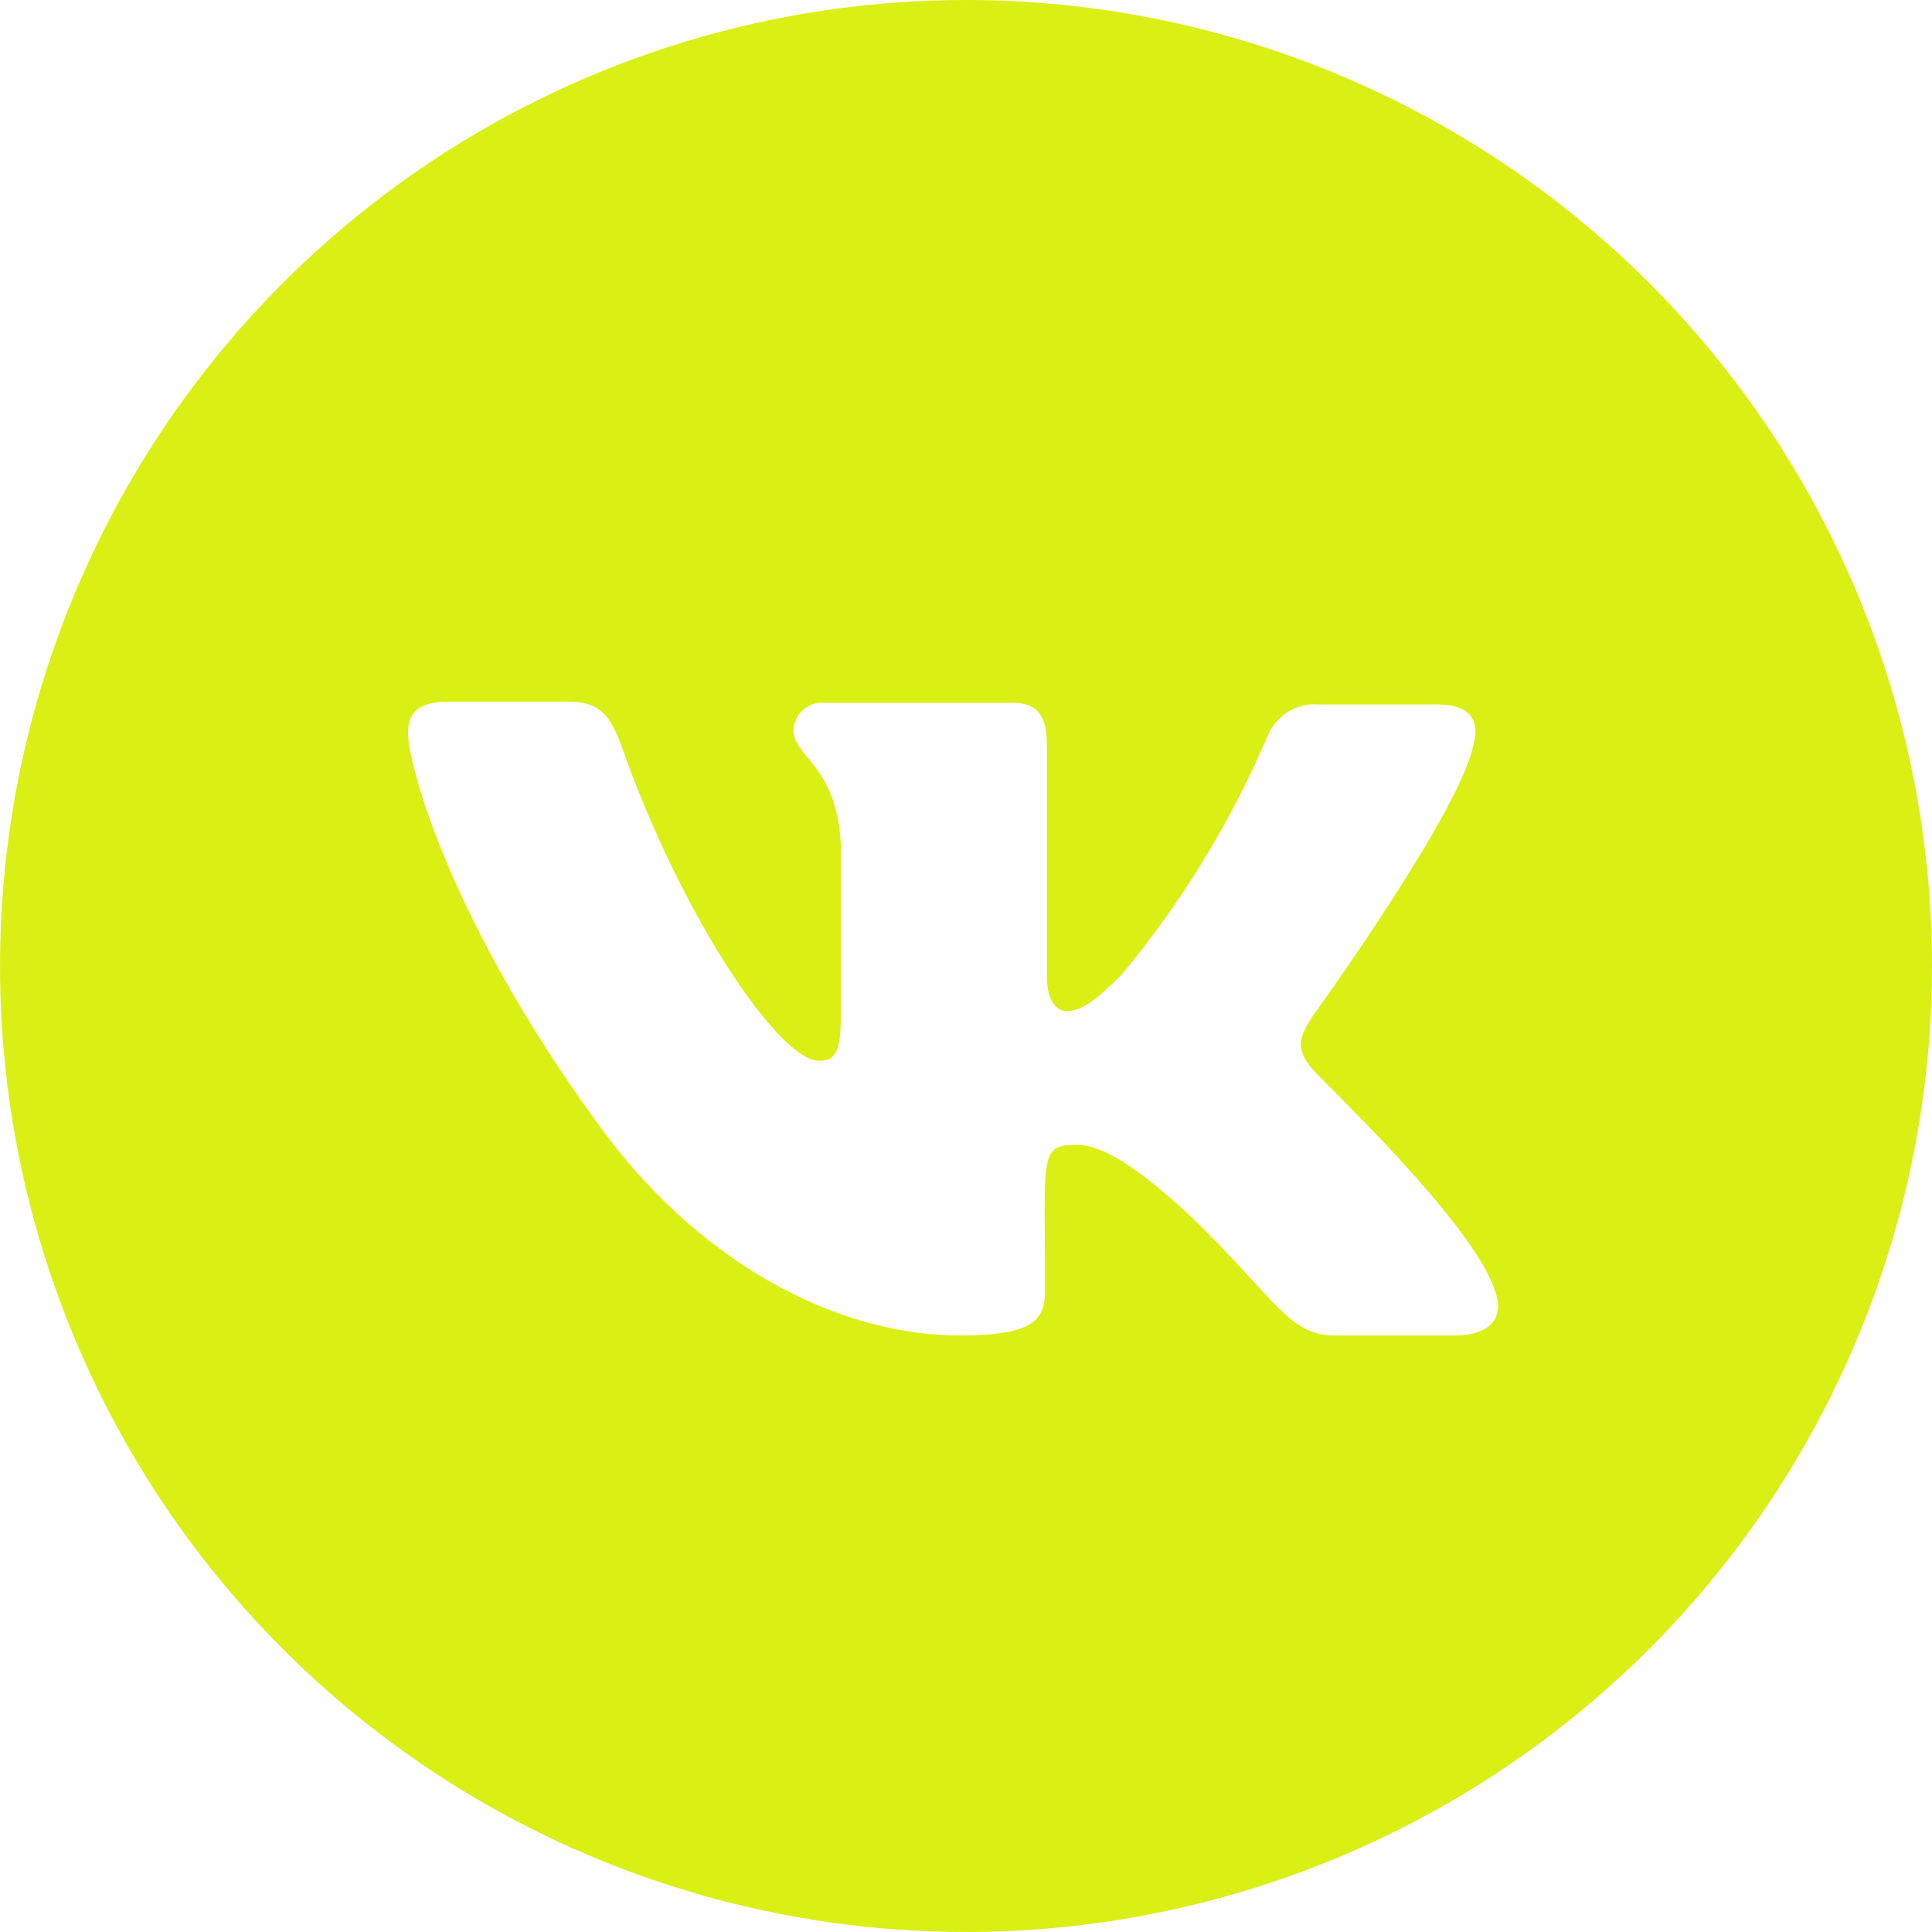
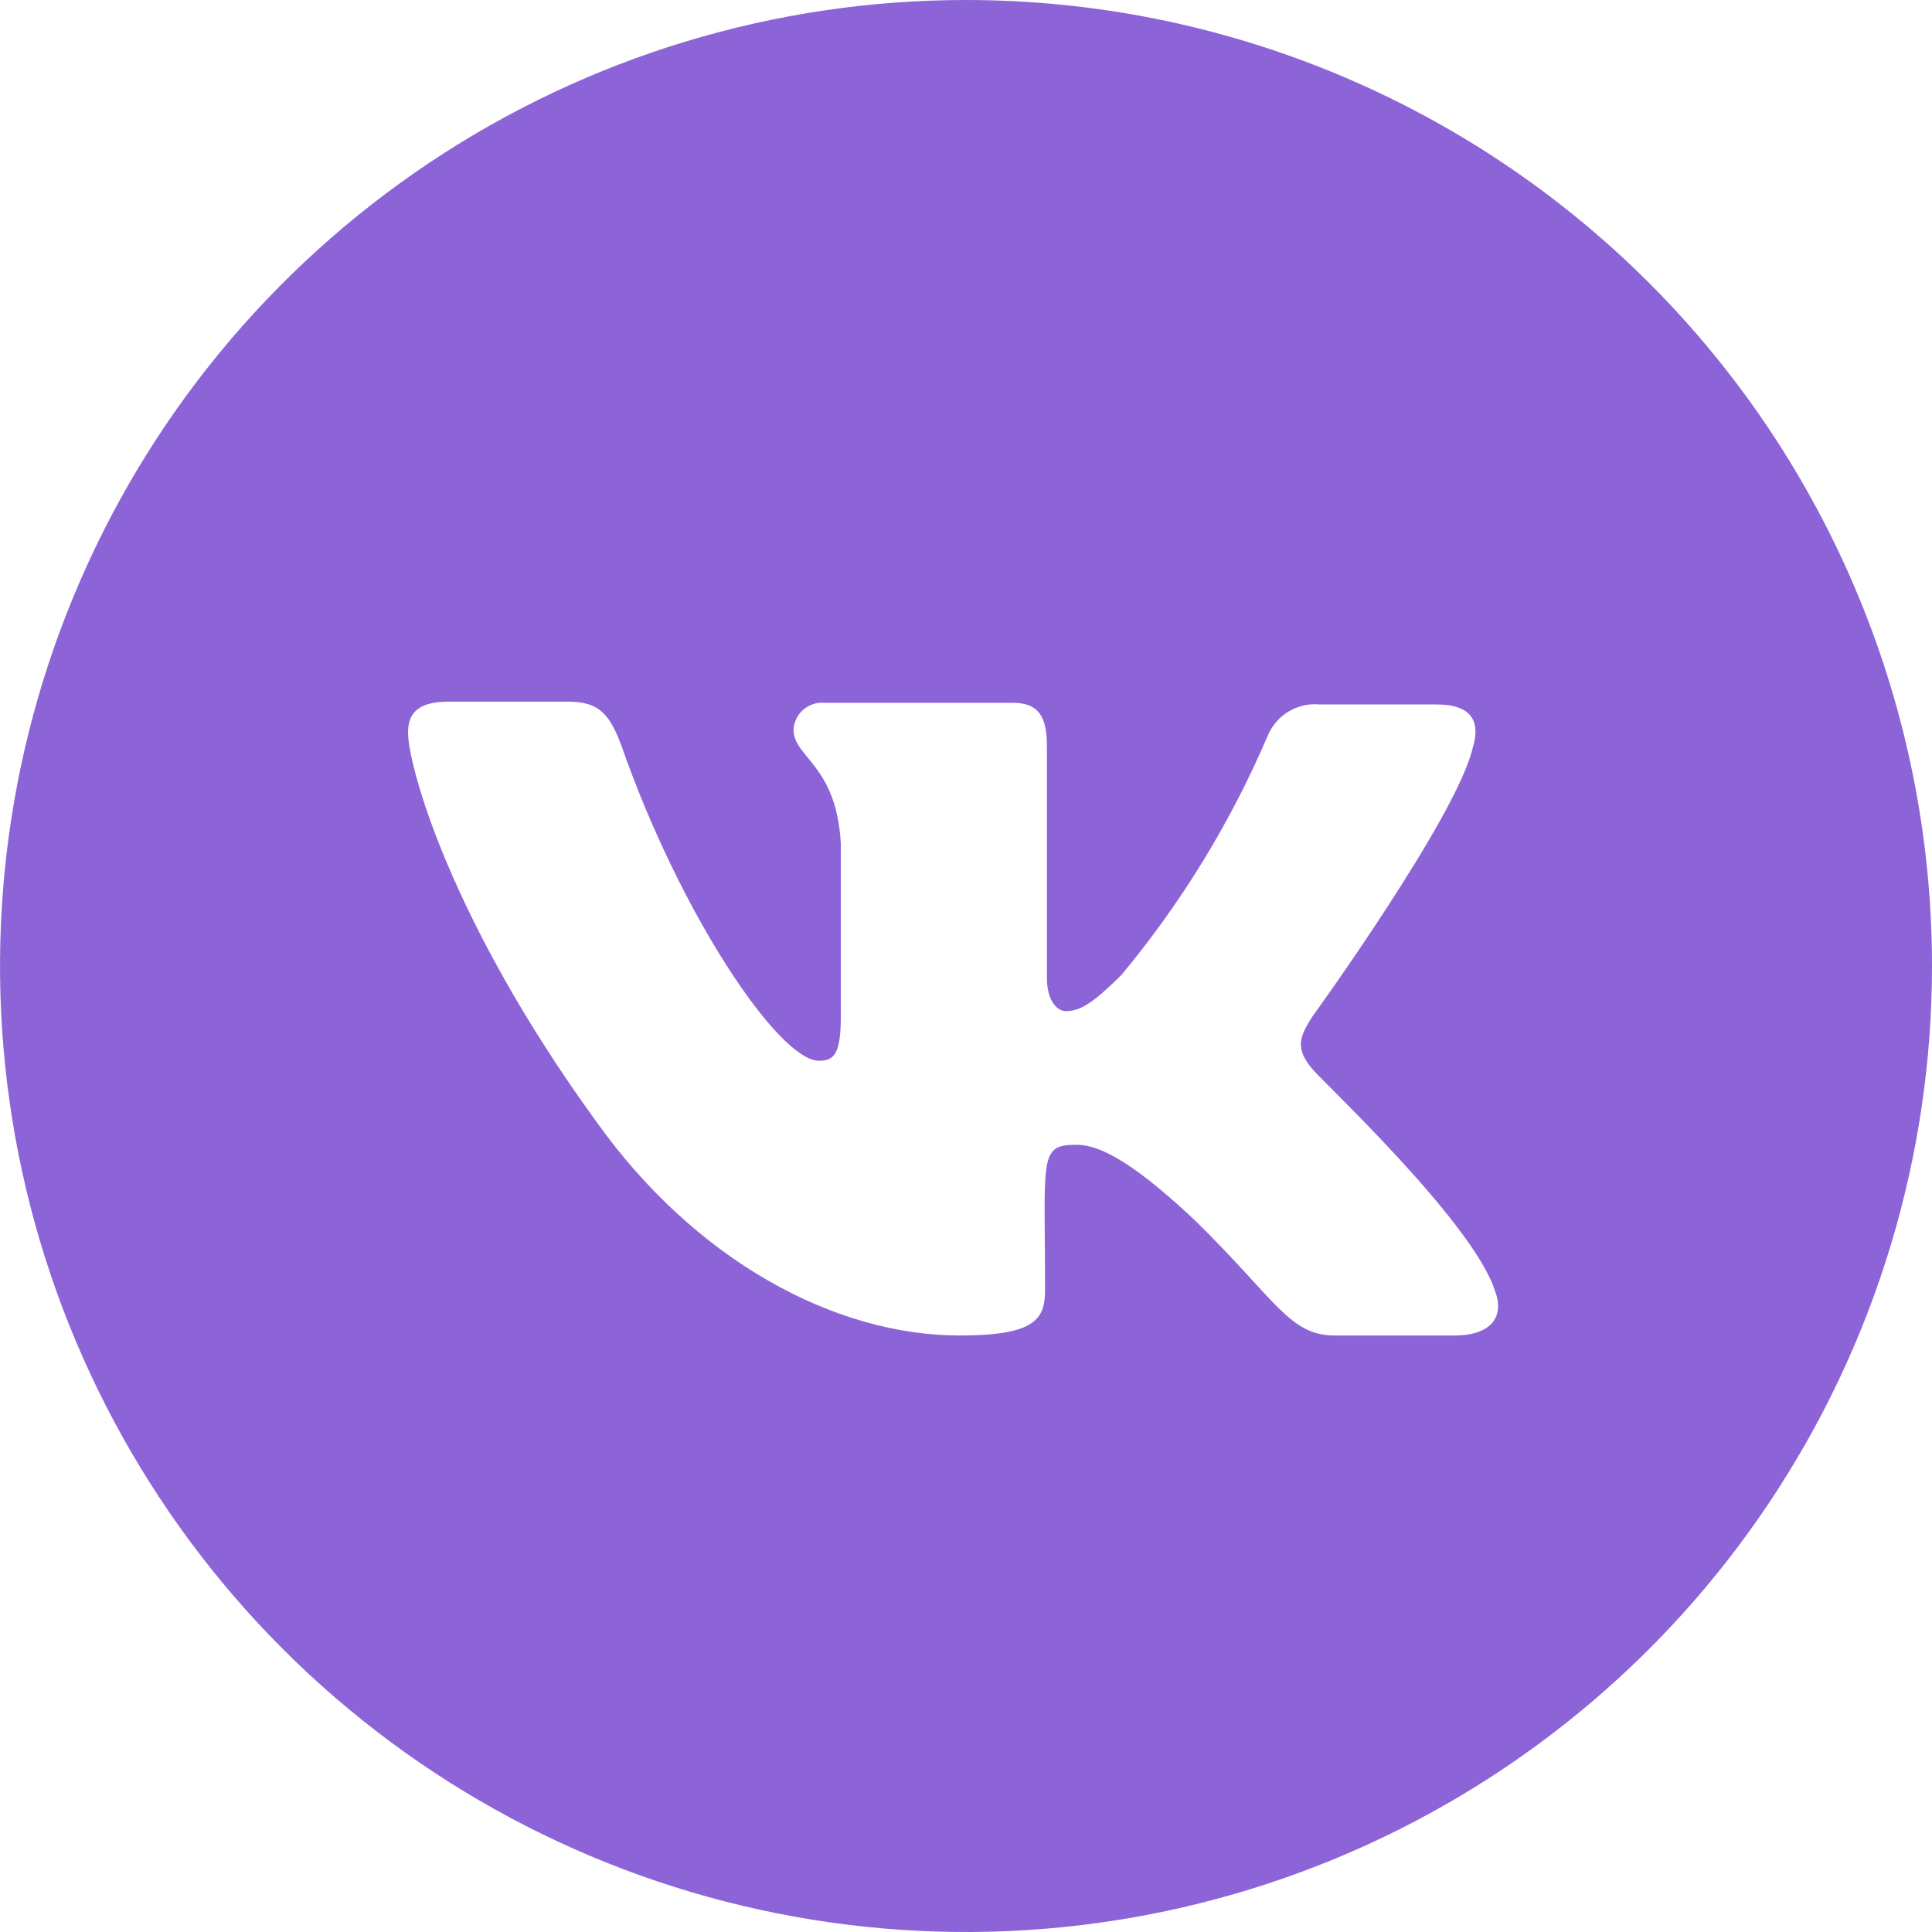
<svg xmlns="http://www.w3.org/2000/svg" width="24" height="24" viewBox="0 0 24 24" fill="none">
-   <path d="M12.004 6.32774e-07C9.63 -0.001 7.31 0.702 5.336 2.02C3.362 3.339 1.823 5.212 0.915 7.405C0.006 9.598 -0.232 12.011 0.23 14.339C0.693 16.667 1.835 18.805 3.513 20.484C5.191 22.163 7.33 23.306 9.657 23.769C11.985 24.233 14.398 23.995 16.591 23.087C18.784 22.179 20.659 20.641 21.977 18.667C23.296 16.694 24 14.373 24 12C24 8.818 22.736 5.766 20.487 3.516C18.237 1.266 15.186 0.001 12.004 6.32774e-07ZM18.062 16.59H16.582C16.017 16.59 15.853 16.149 14.848 15.164C13.967 14.33 13.59 14.221 13.371 14.221C12.9 14.221 12.982 14.377 12.982 16.025C12.982 16.383 12.865 16.59 11.922 16.59C10.364 16.59 8.634 15.655 7.407 13.932C5.571 11.404 5.069 9.491 5.069 9.105C5.069 8.891 5.155 8.716 5.575 8.716H7.056C7.445 8.716 7.578 8.875 7.726 9.281C8.451 11.353 9.674 13.177 10.173 13.177C10.364 13.177 10.445 13.091 10.445 12.623V10.48C10.391 9.495 9.857 9.413 9.857 9.062C9.86 9.015 9.873 8.968 9.894 8.925C9.915 8.883 9.945 8.845 9.981 8.814C10.018 8.783 10.06 8.76 10.106 8.745C10.151 8.731 10.199 8.726 10.247 8.731H12.584C12.896 8.731 13.005 8.895 13.005 9.265V12.144C13.005 12.452 13.146 12.561 13.239 12.561C13.426 12.561 13.586 12.452 13.929 12.113C14.676 11.216 15.289 10.214 15.748 9.14C15.8 9.015 15.891 8.909 16.007 8.839C16.124 8.769 16.259 8.738 16.395 8.751H17.848C18.296 8.751 18.39 8.977 18.296 9.284C18.109 10.13 16.305 12.627 16.301 12.631C16.145 12.877 16.083 13.021 16.301 13.278C16.387 13.395 18.288 15.168 18.569 16.029C18.705 16.383 18.491 16.59 18.07 16.59H18.062Z" fill="#DAEF14" />
+   <path d="M12.004 6.32774e-07C9.63 -0.001 7.31 0.702 5.336 2.02C3.362 3.339 1.823 5.212 0.915 7.405C0.006 9.598 -0.232 12.011 0.23 14.339C0.693 16.667 1.835 18.805 3.513 20.484C5.191 22.163 7.33 23.306 9.657 23.769C11.985 24.233 14.398 23.995 16.591 23.087C18.784 22.179 20.659 20.641 21.977 18.667C23.296 16.694 24 14.373 24 12C24 8.818 22.736 5.766 20.487 3.516C18.237 1.266 15.186 0.001 12.004 6.32774e-07ZM18.062 16.59H16.582C16.017 16.59 15.853 16.149 14.848 15.164C13.967 14.33 13.59 14.221 13.371 14.221C12.9 14.221 12.982 14.377 12.982 16.025C12.982 16.383 12.865 16.59 11.922 16.59C10.364 16.59 8.634 15.655 7.407 13.932C5.571 11.404 5.069 9.491 5.069 9.105C5.069 8.891 5.155 8.716 5.575 8.716H7.056C7.445 8.716 7.578 8.875 7.726 9.281C8.451 11.353 9.674 13.177 10.173 13.177C10.364 13.177 10.445 13.091 10.445 12.623V10.48C10.391 9.495 9.857 9.413 9.857 9.062C9.86 9.015 9.873 8.968 9.894 8.925C9.915 8.883 9.945 8.845 9.981 8.814C10.018 8.783 10.06 8.76 10.106 8.745C10.151 8.731 10.199 8.726 10.247 8.731H12.584C12.896 8.731 13.005 8.895 13.005 9.265V12.144C13.005 12.452 13.146 12.561 13.239 12.561C13.426 12.561 13.586 12.452 13.929 12.113C14.676 11.216 15.289 10.214 15.748 9.14C15.8 9.015 15.891 8.909 16.007 8.839C16.124 8.769 16.259 8.738 16.395 8.751H17.848C18.296 8.751 18.39 8.977 18.296 9.284C18.109 10.13 16.305 12.627 16.301 12.631C16.145 12.877 16.083 13.021 16.301 13.278C16.387 13.395 18.288 15.168 18.569 16.029C18.705 16.383 18.491 16.59 18.07 16.59H18.062Z" fill="#8C64D8" />
</svg>
